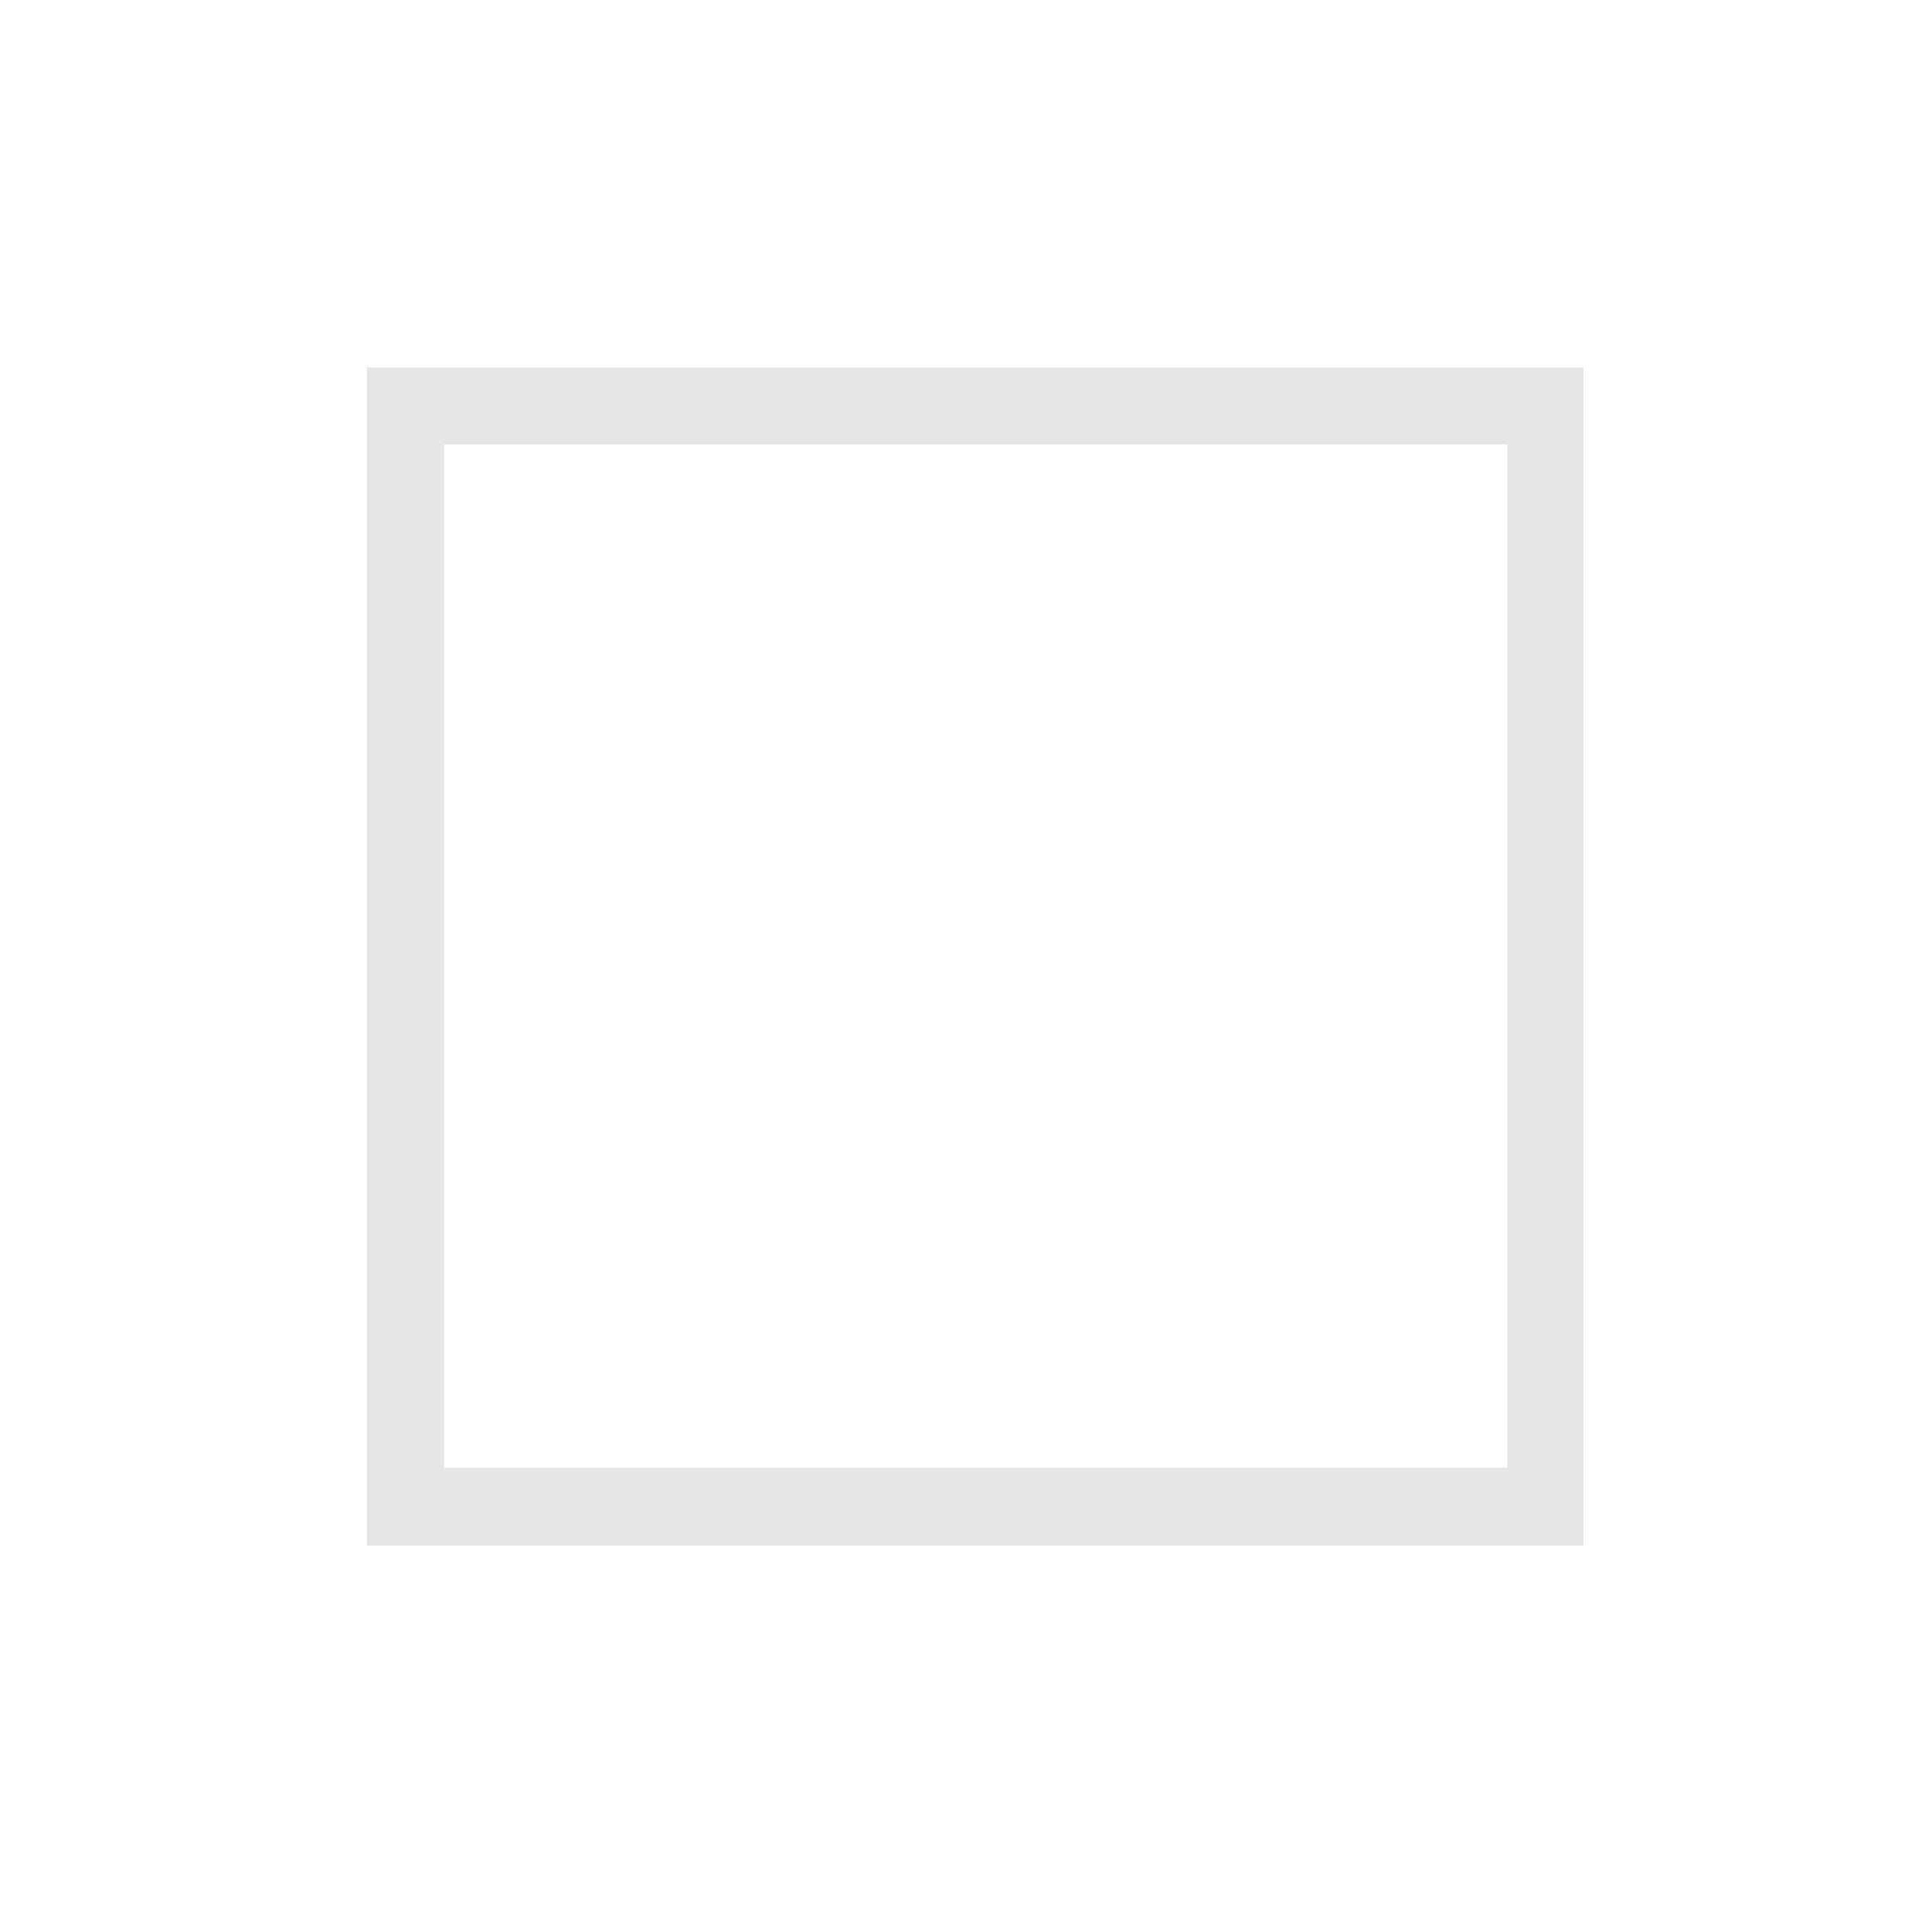
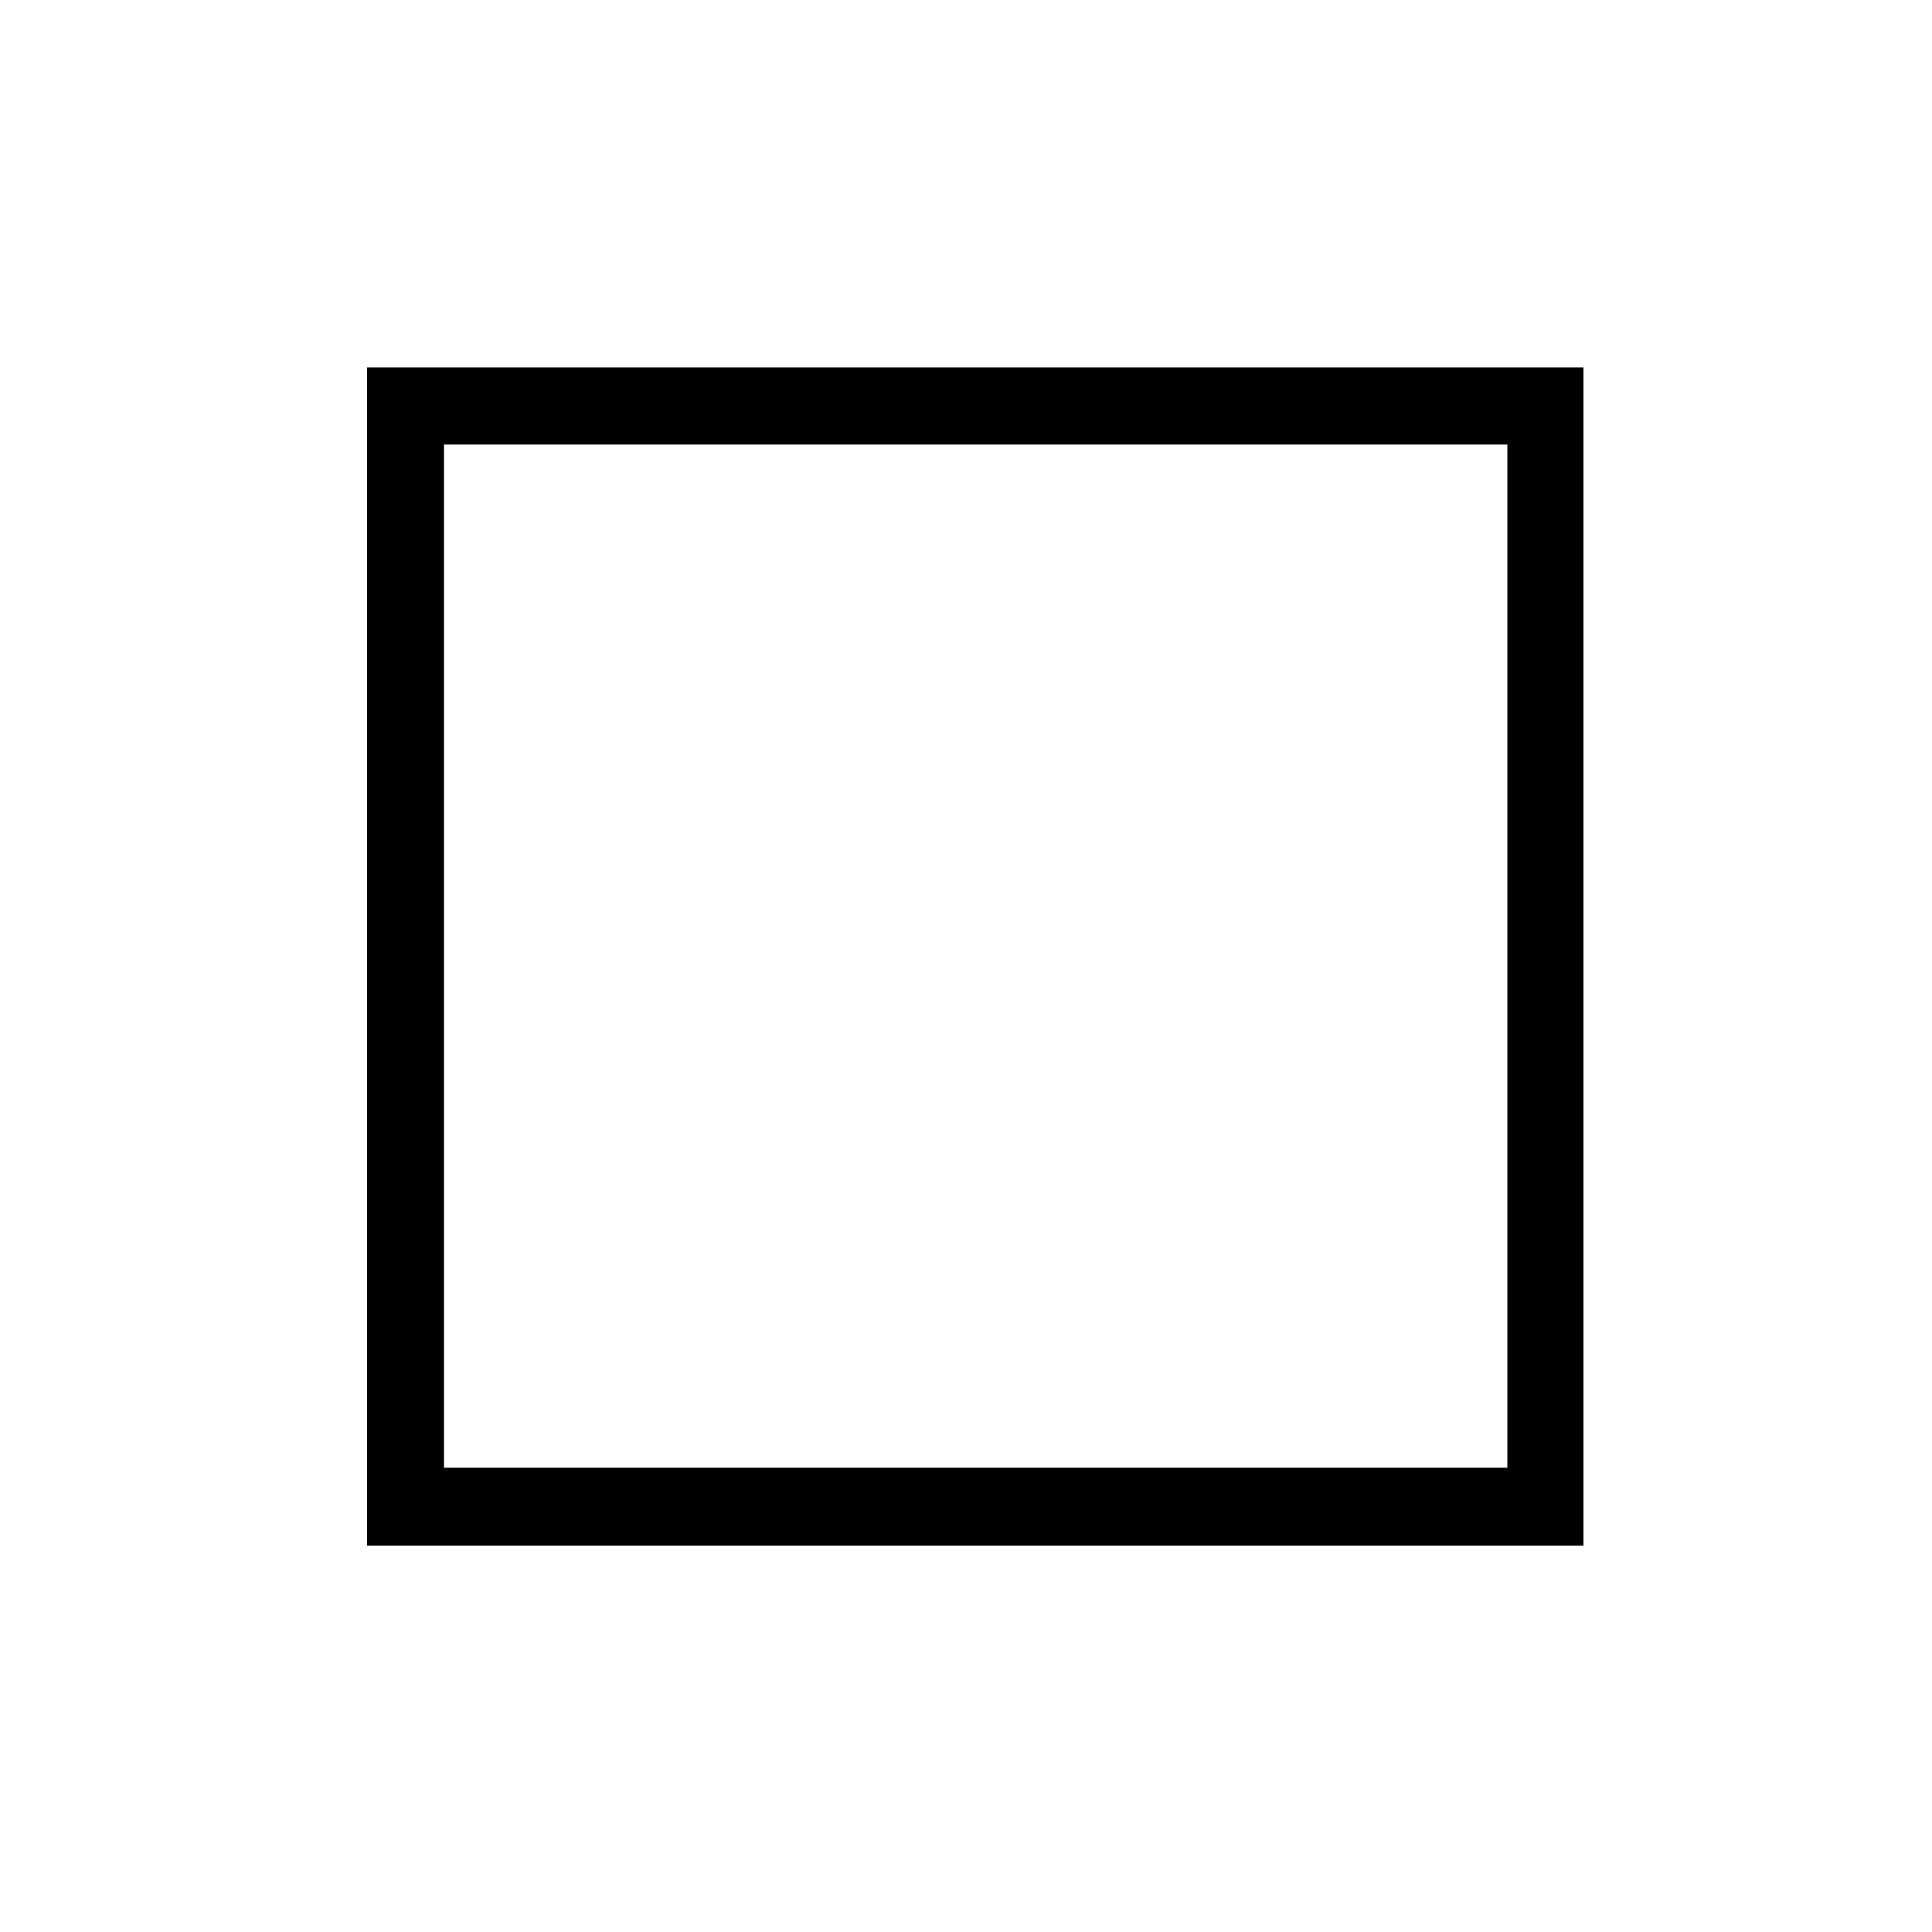
<svg xmlns="http://www.w3.org/2000/svg" t="1702019492633" class="icon" viewBox="0 0 1024 1024" version="1.1" p-id="57418" width="16" height="16">
-   <path d="M839.26 819.2H194.56V194.744h644.7M235.315 235.612v542.3h563.62V235.612H235.315z m0 0" fill="#e6e6e6" p-id="57419" />
+   <path d="M839.26 819.2H194.56V194.744h644.7M235.315 235.612v542.3h563.62V235.612H235.315z m0 0" fill="#000000" p-id="57419" />
</svg>
